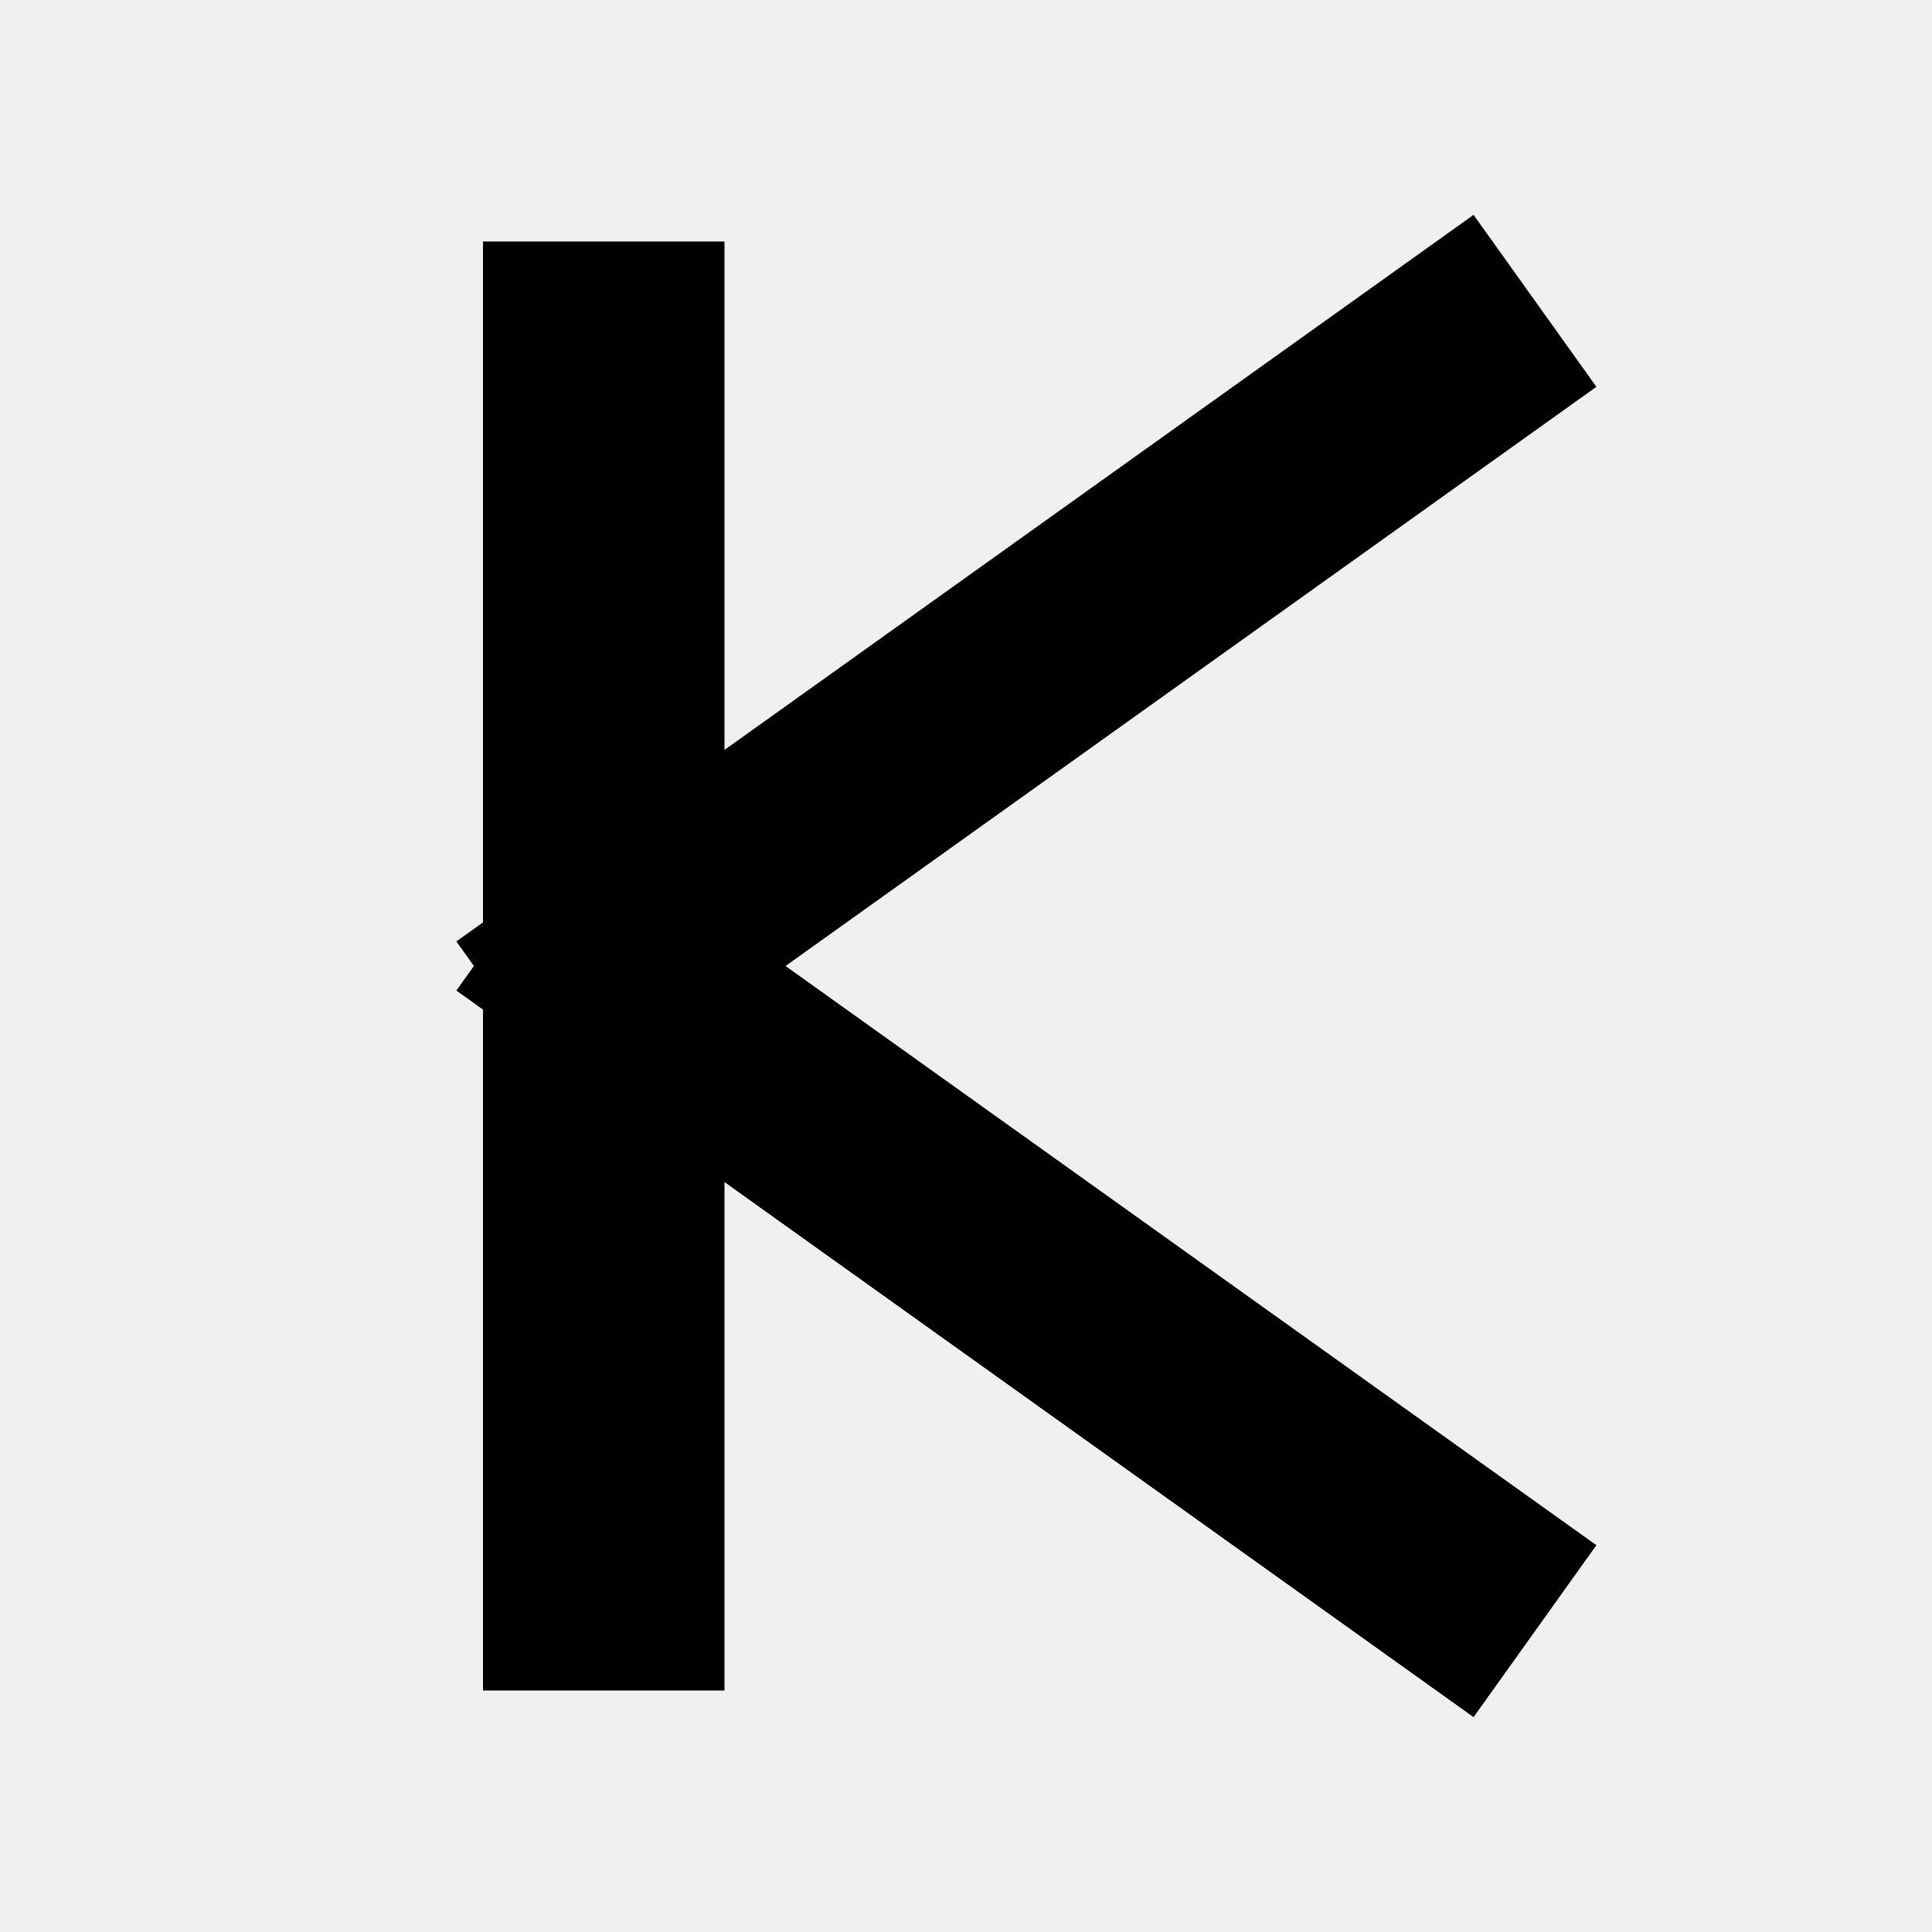
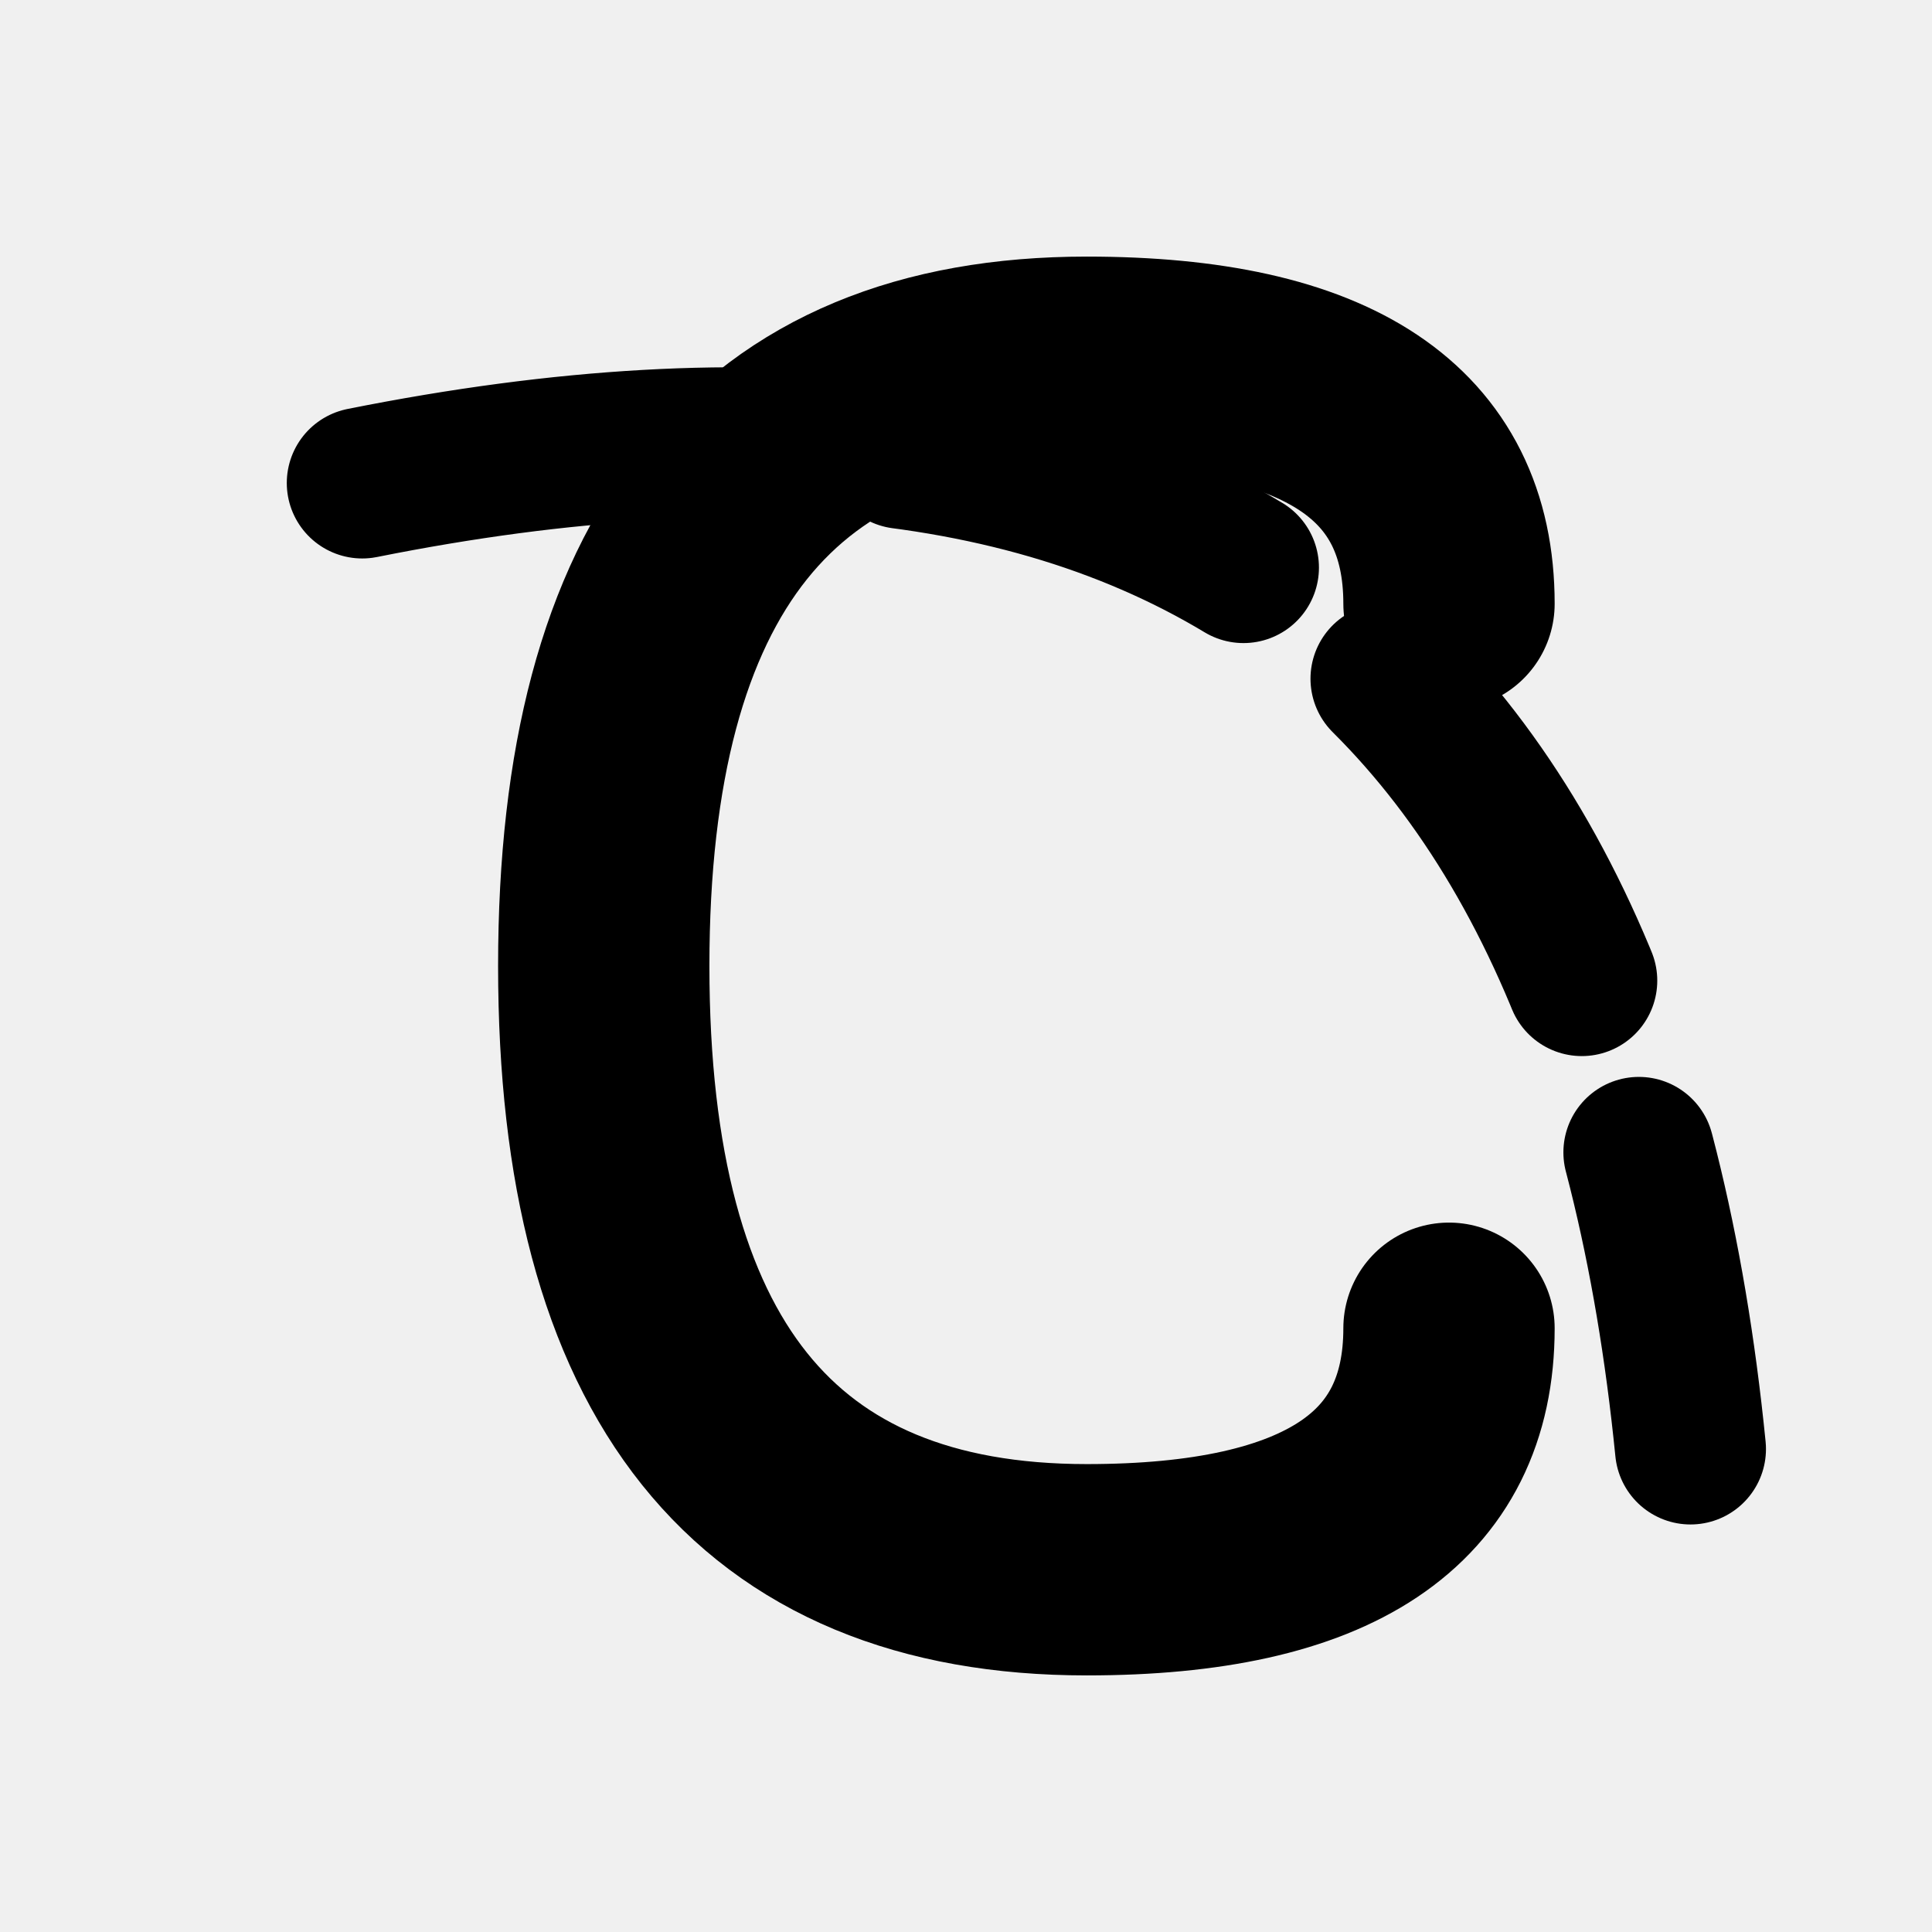
<svg xmlns="http://www.w3.org/2000/svg" viewBox="0 0 32 32" width="32" height="32">
  <style>
-     /* Light theme: black K on transparent */
    @media (prefers-color-scheme: light) {
-       .k-line { stroke: #000; }
+       .line { stroke: #000; }
    }
-     /* Dark theme: white K on transparent */
    @media (prefers-color-scheme: dark) {
-       .k-line { stroke: #fff; }
+       .line { stroke: #fff; }
    }
  </style>
-   <line class="k-line" x1="10" y1="6" x2="10" y2="26" stroke="#000" stroke-width="4" stroke-linecap="square" />
-   <line class="k-line" x1="10" y1="16" x2="24" y2="6" stroke="#000" stroke-width="3.5" stroke-linecap="square" />
-   <line class="k-line" x1="10" y1="16" x2="24" y2="26" stroke="#000" stroke-width="3.5" stroke-linecap="square" />
+   <path class="line" d="M24 10 Q24 6 18 6 Q10 6 10 16 Q10 26 18 26 Q24 26 24 22" fill="none" stroke="#000" stroke-width="3.5" stroke-linecap="round" />
+   <path class="line" d="M6 8 Q26 4 28 24" fill="none" stroke="#000" stroke-width="2.5" stroke-linecap="round" stroke-dasharray="6,3" />
</svg>
